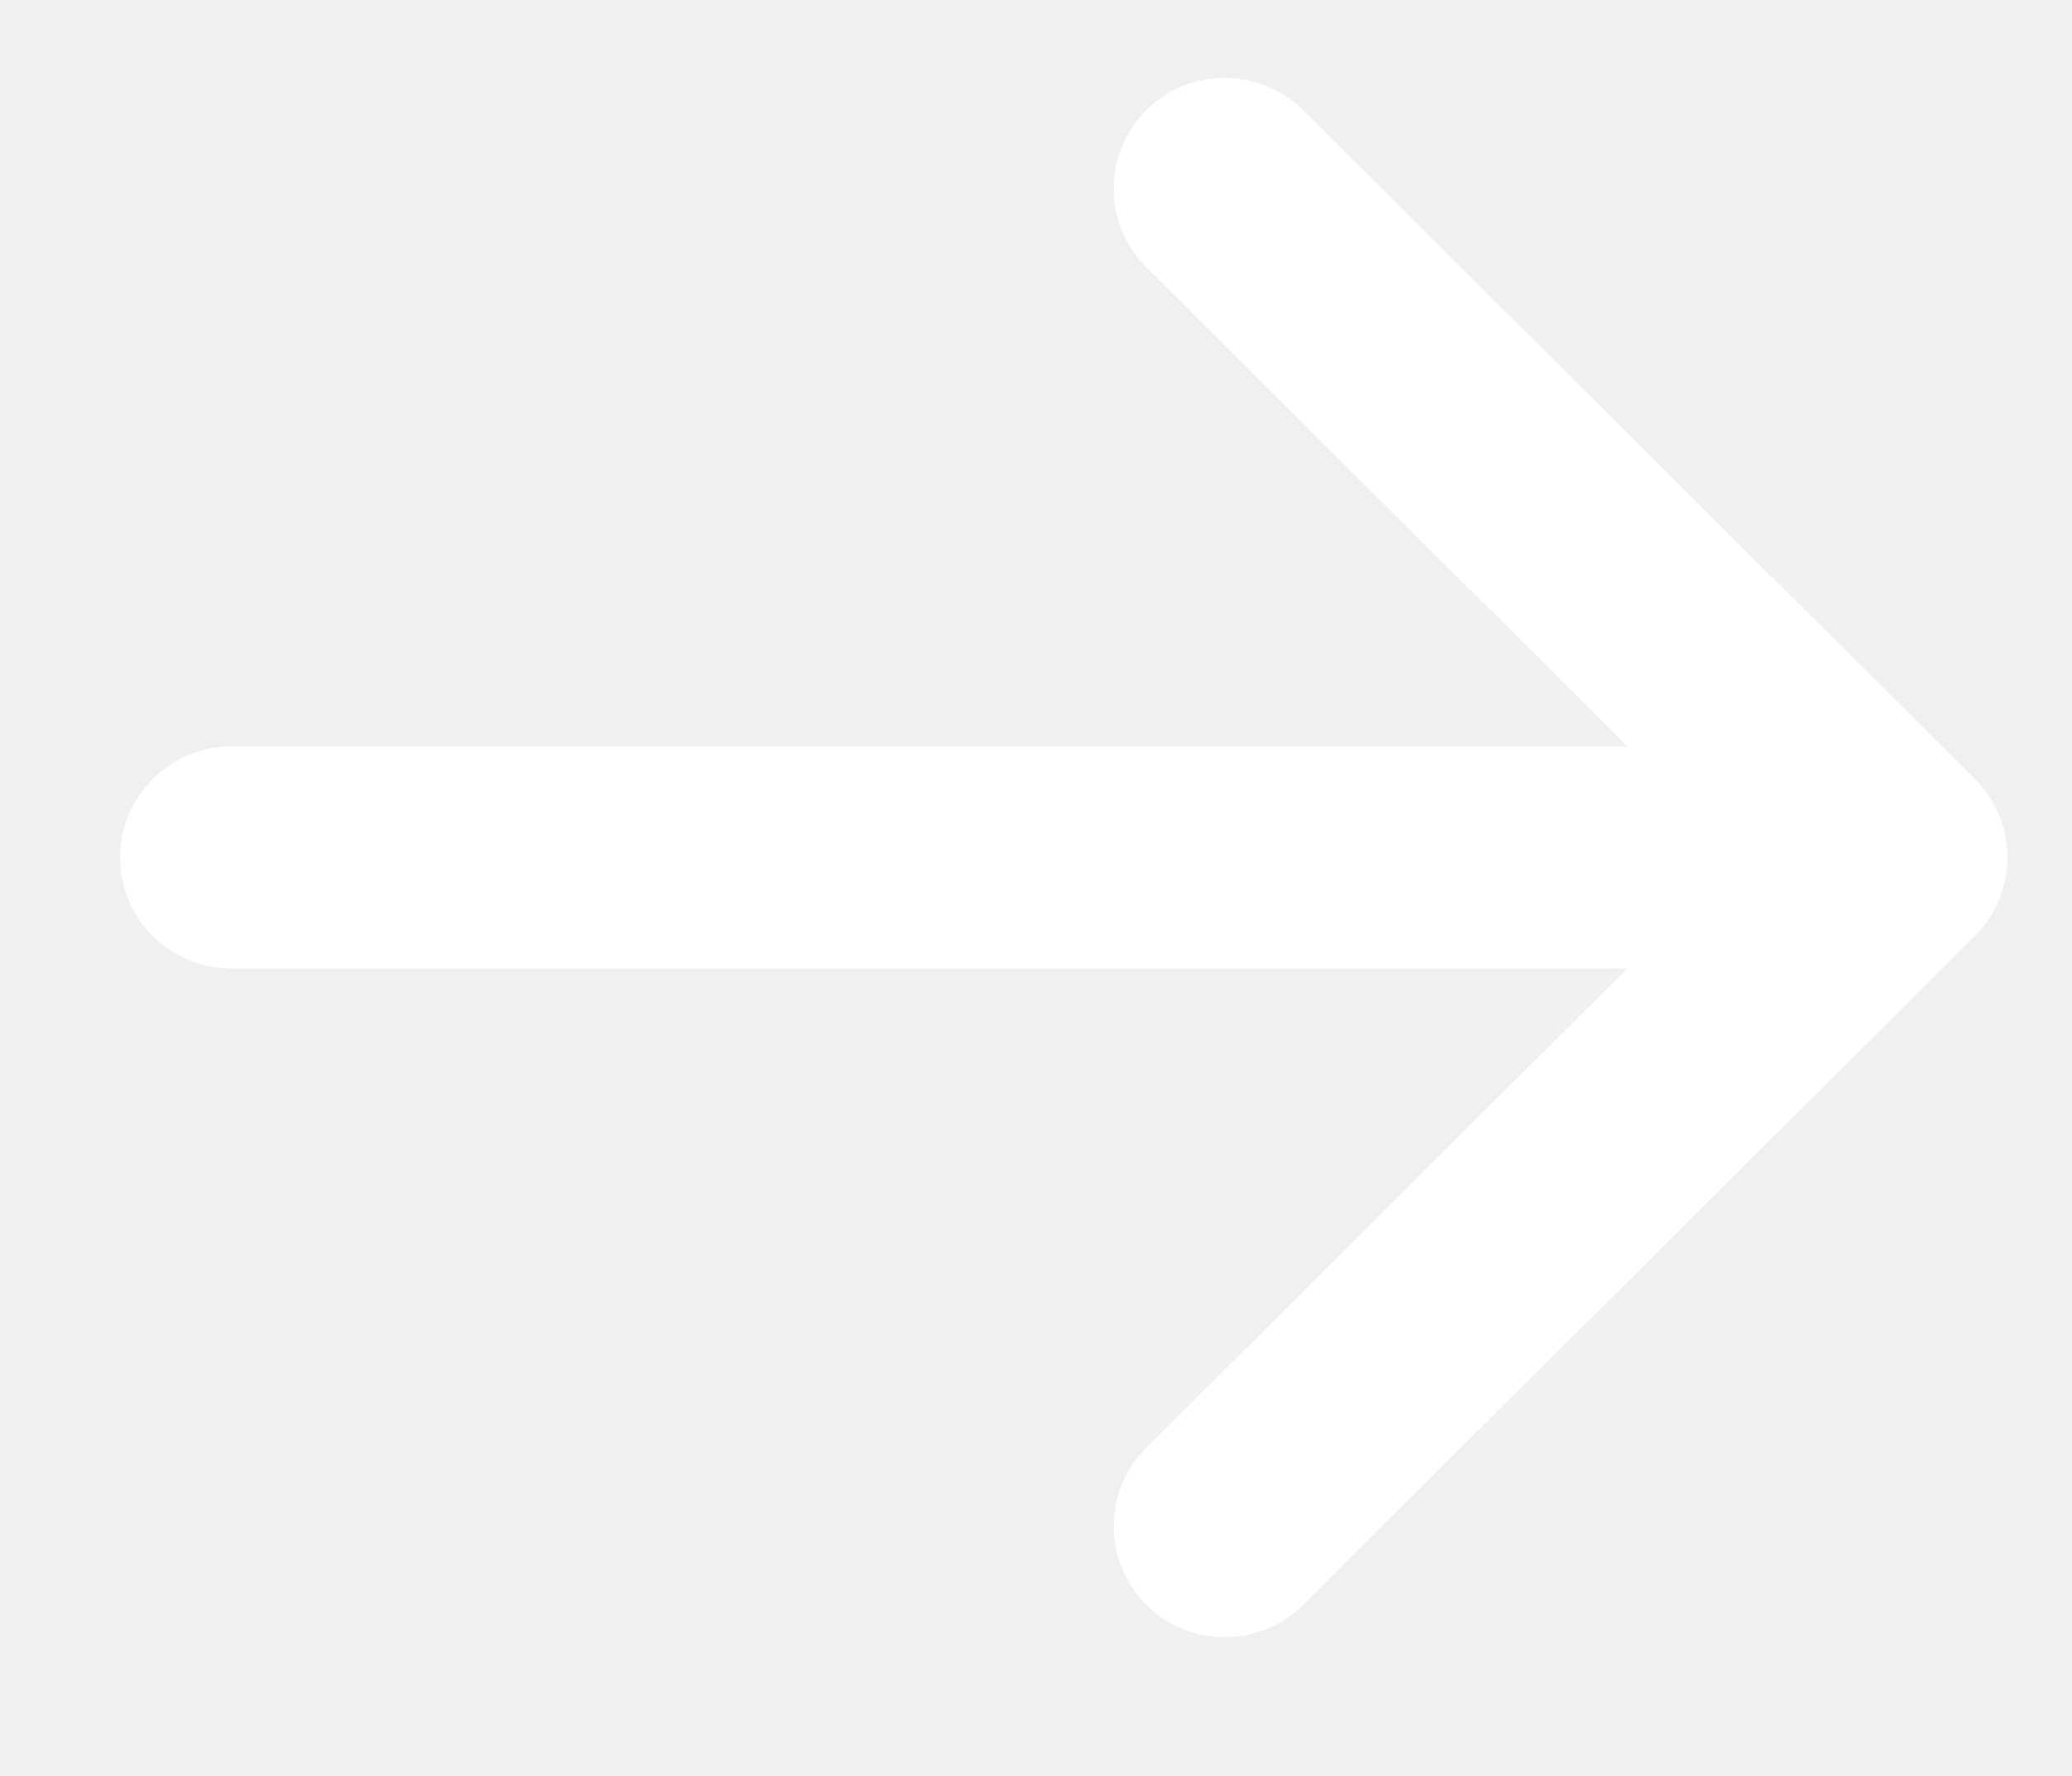
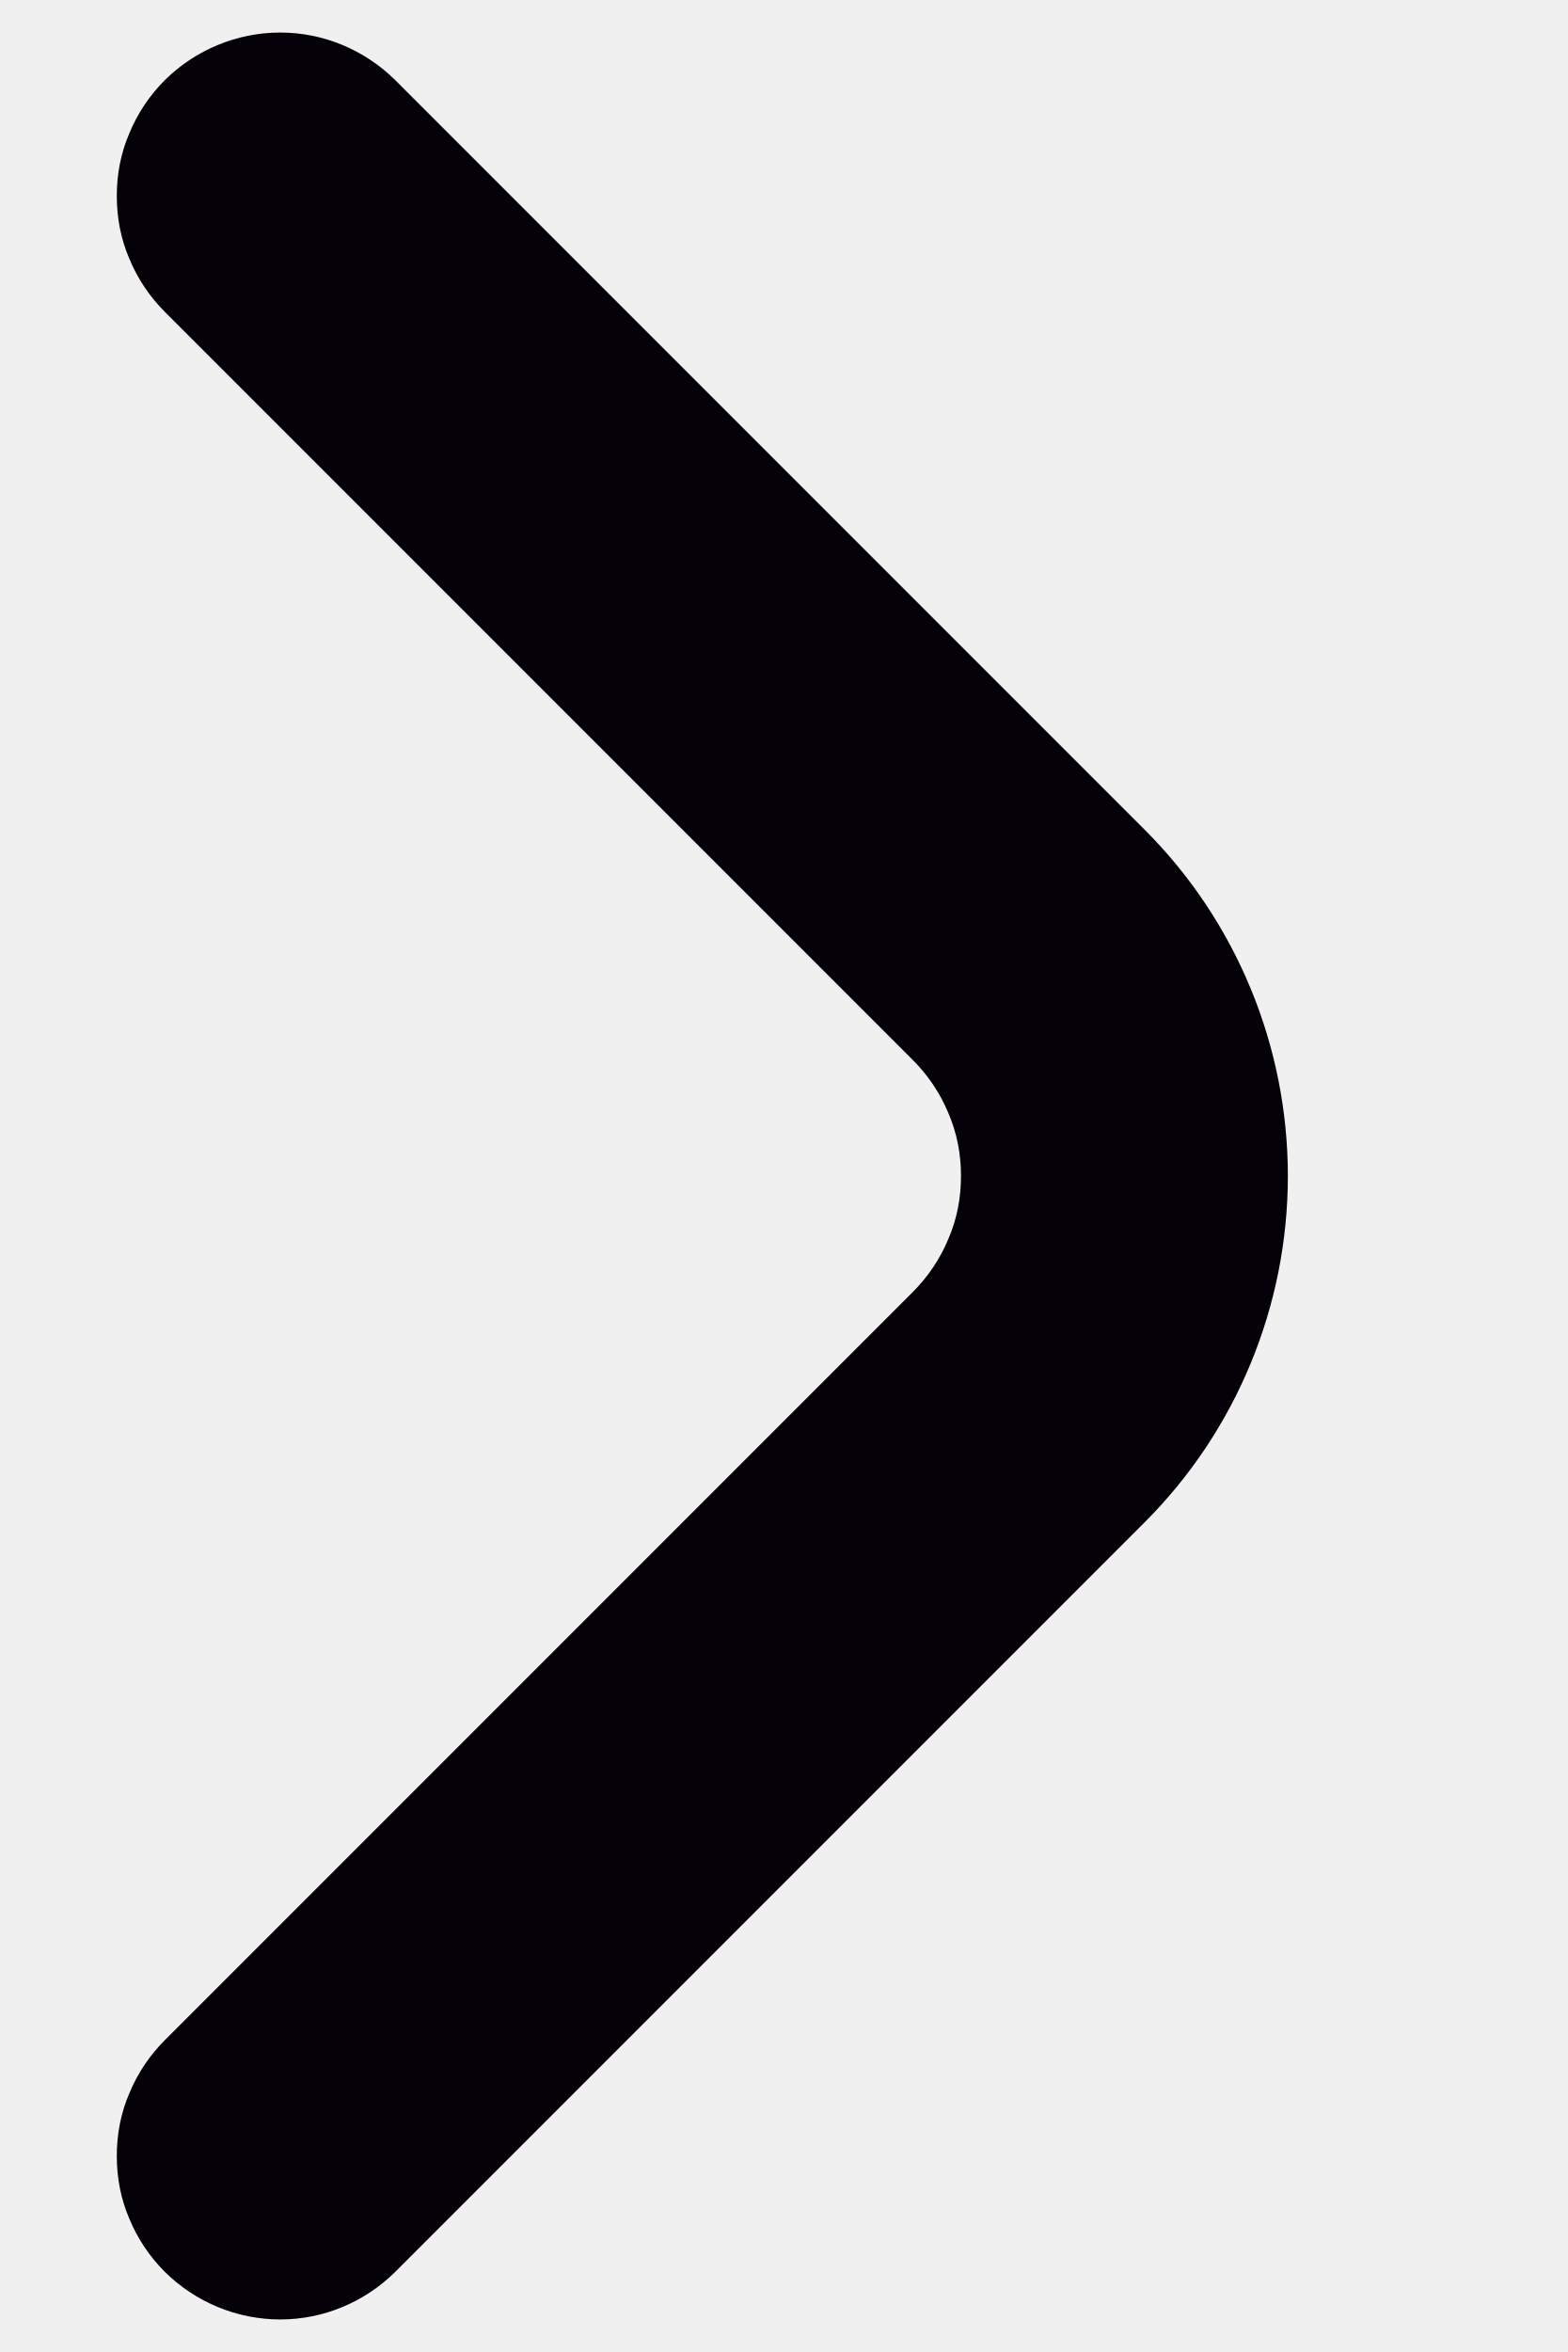
- <svg xmlns="http://www.w3.org/2000/svg" viewBox="0 0 14 12" fill="none">
-   <path d="M12.812 5.794L1.562 5.794" stroke="white" stroke-width="1.5" stroke-linecap="round" stroke-linejoin="round" />
-   <path d="M8.275 1.276L12.813 5.794L8.275 10.313" stroke="white" stroke-width="1.5" stroke-linecap="round" stroke-linejoin="round" />
+ <svg xmlns="http://www.w3.org/2000/svg" width="4" height="6" viewBox="0 0 4 6" fill="none">
+   <path d="M0.421 0.204C0.382 0.243 0.351 0.289 0.33 0.34C0.308 0.391 0.298 0.445 0.298 0.5C0.298 0.555 0.308 0.609 0.33 0.66C0.351 0.711 0.382 0.757 0.421 0.796L2.329 2.704C2.368 2.743 2.399 2.789 2.42 2.84C2.442 2.891 2.452 2.945 2.452 3C2.452 3.055 2.442 3.109 2.42 3.16C2.399 3.211 2.368 3.257 2.329 3.296L0.421 5.204C0.382 5.243 0.351 5.289 0.33 5.34C0.308 5.391 0.298 5.445 0.298 5.5C0.298 5.555 0.308 5.609 0.33 5.66C0.351 5.711 0.382 5.757 0.421 5.796C0.499 5.873 0.605 5.917 0.715 5.917C0.825 5.917 0.93 5.873 1.008 5.796L2.921 3.883C3.155 3.649 3.286 3.331 3.286 3C3.286 2.669 3.155 2.351 2.921 2.117L1.008 0.204C0.93 0.127 0.825 0.083 0.715 0.083C0.605 0.083 0.499 0.127 0.421 0.204Z" fill="#050109" />
</svg>
